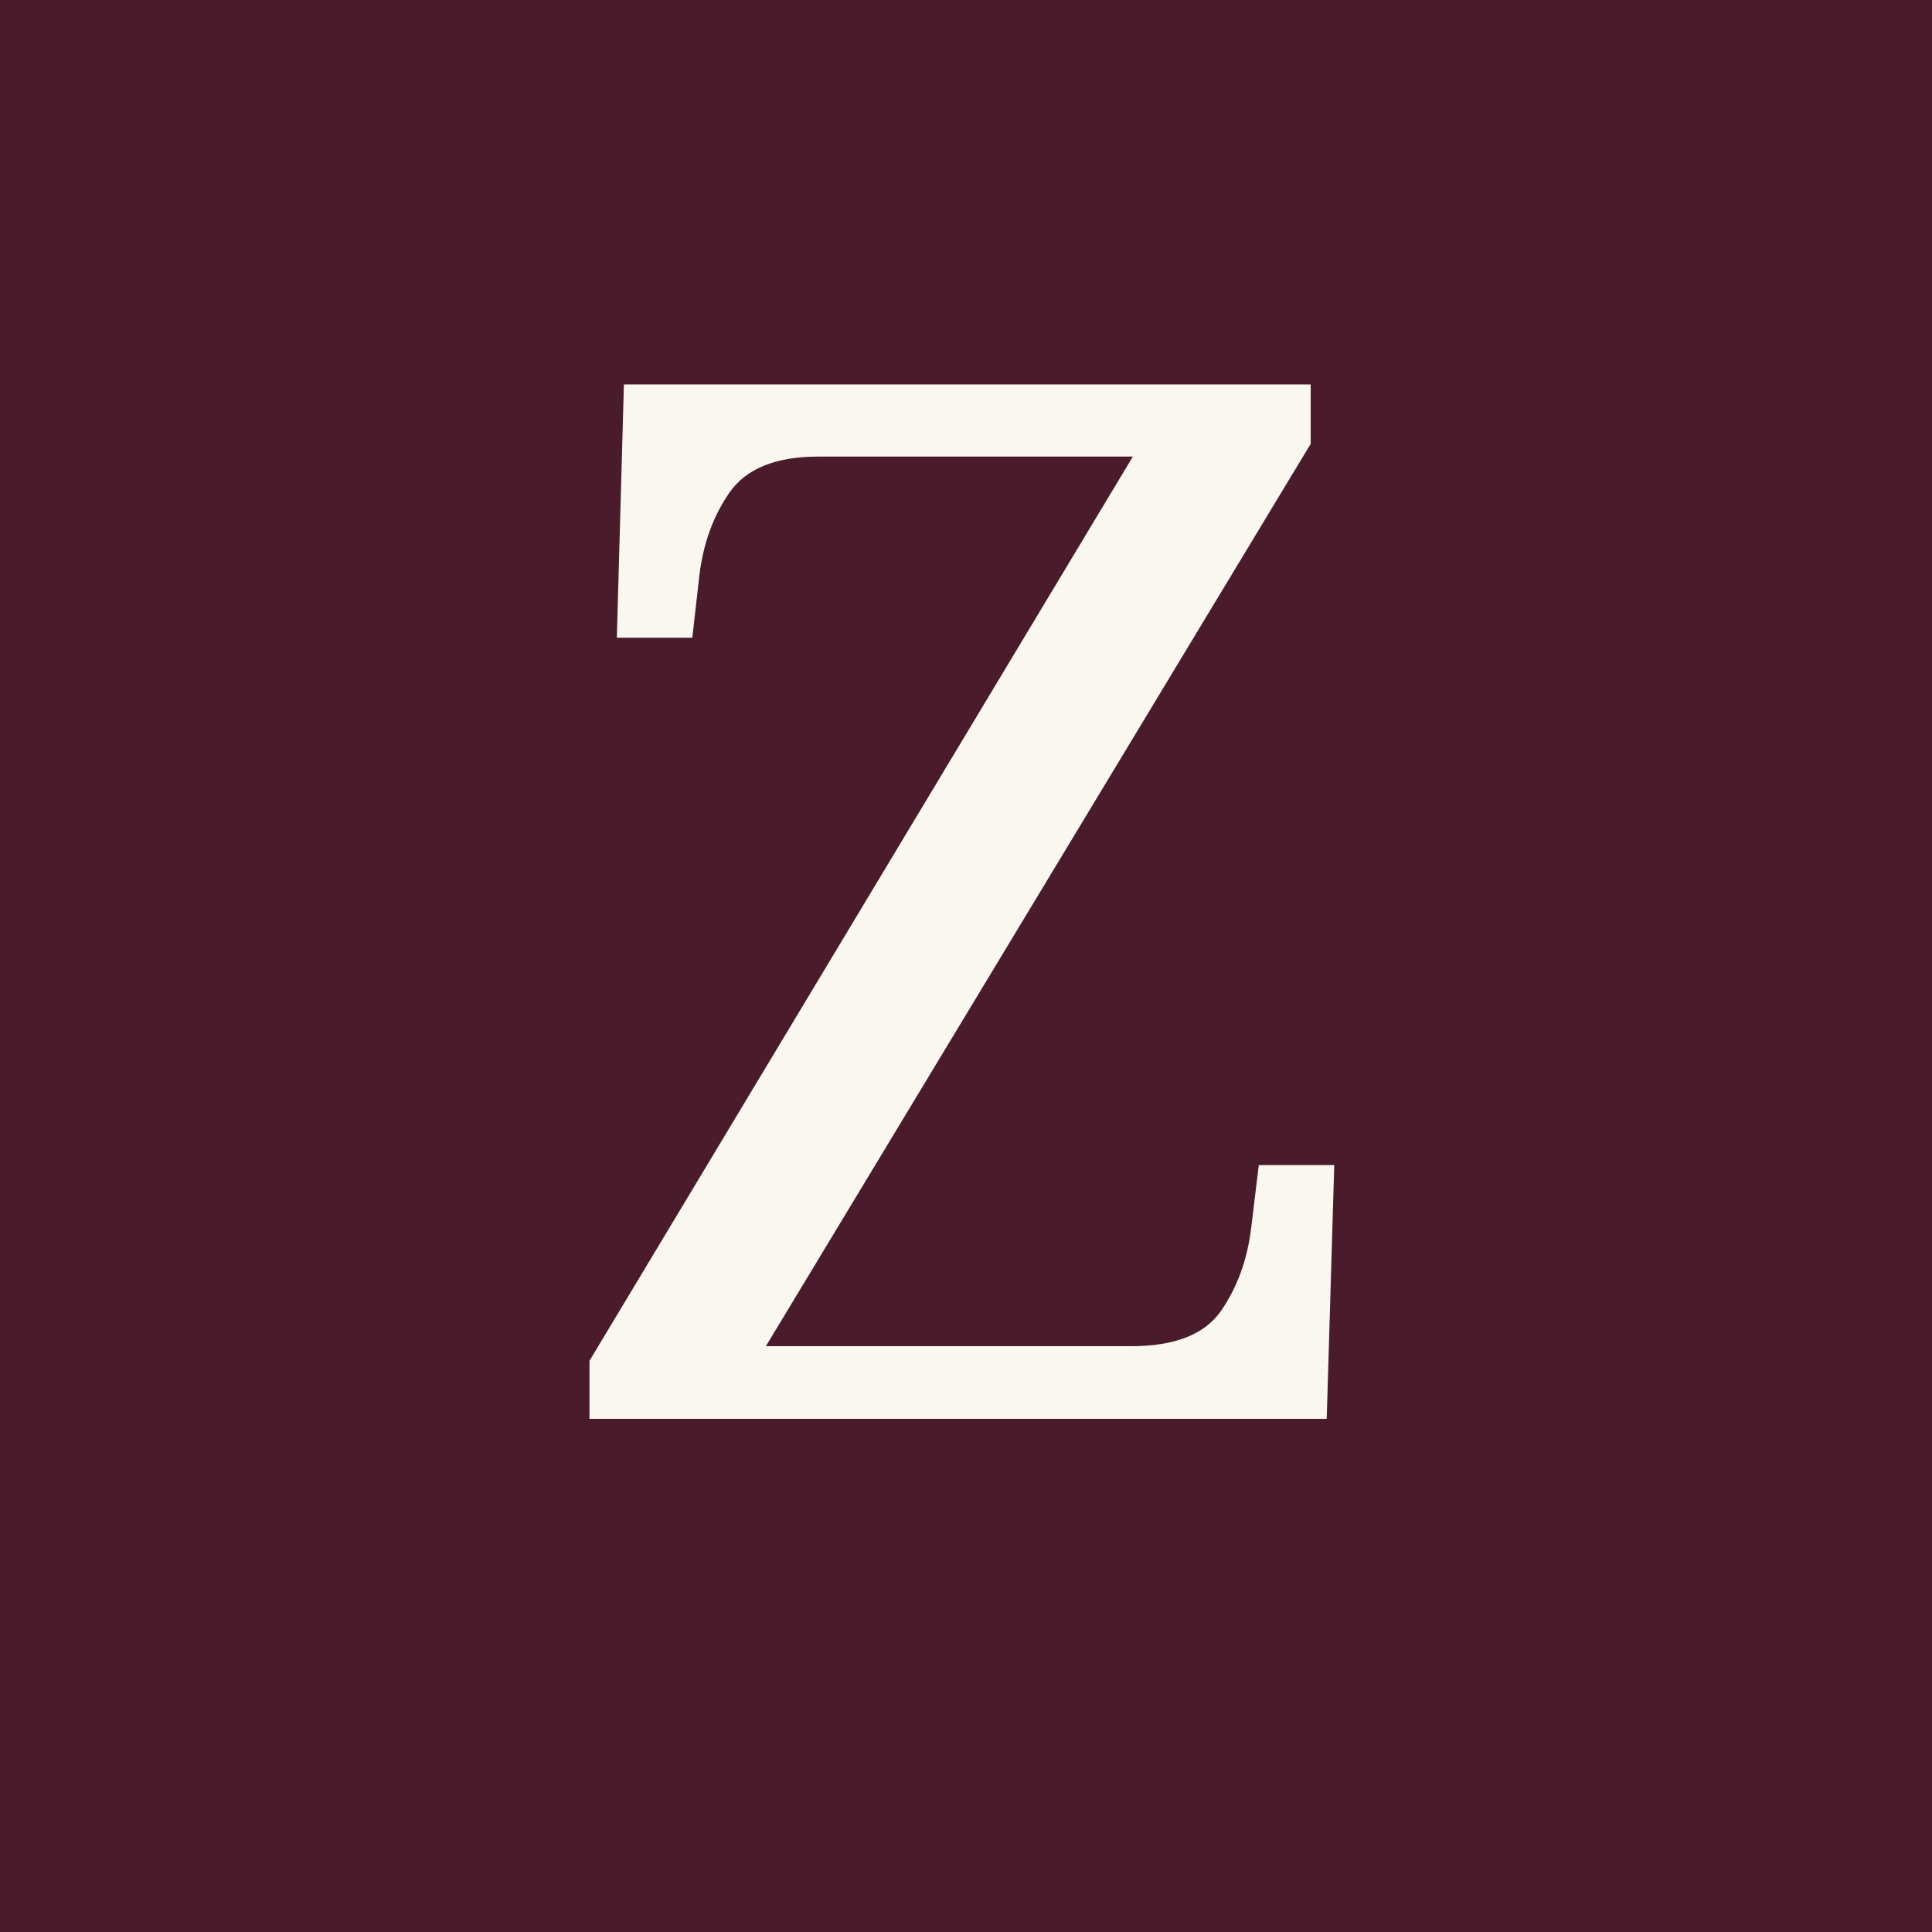
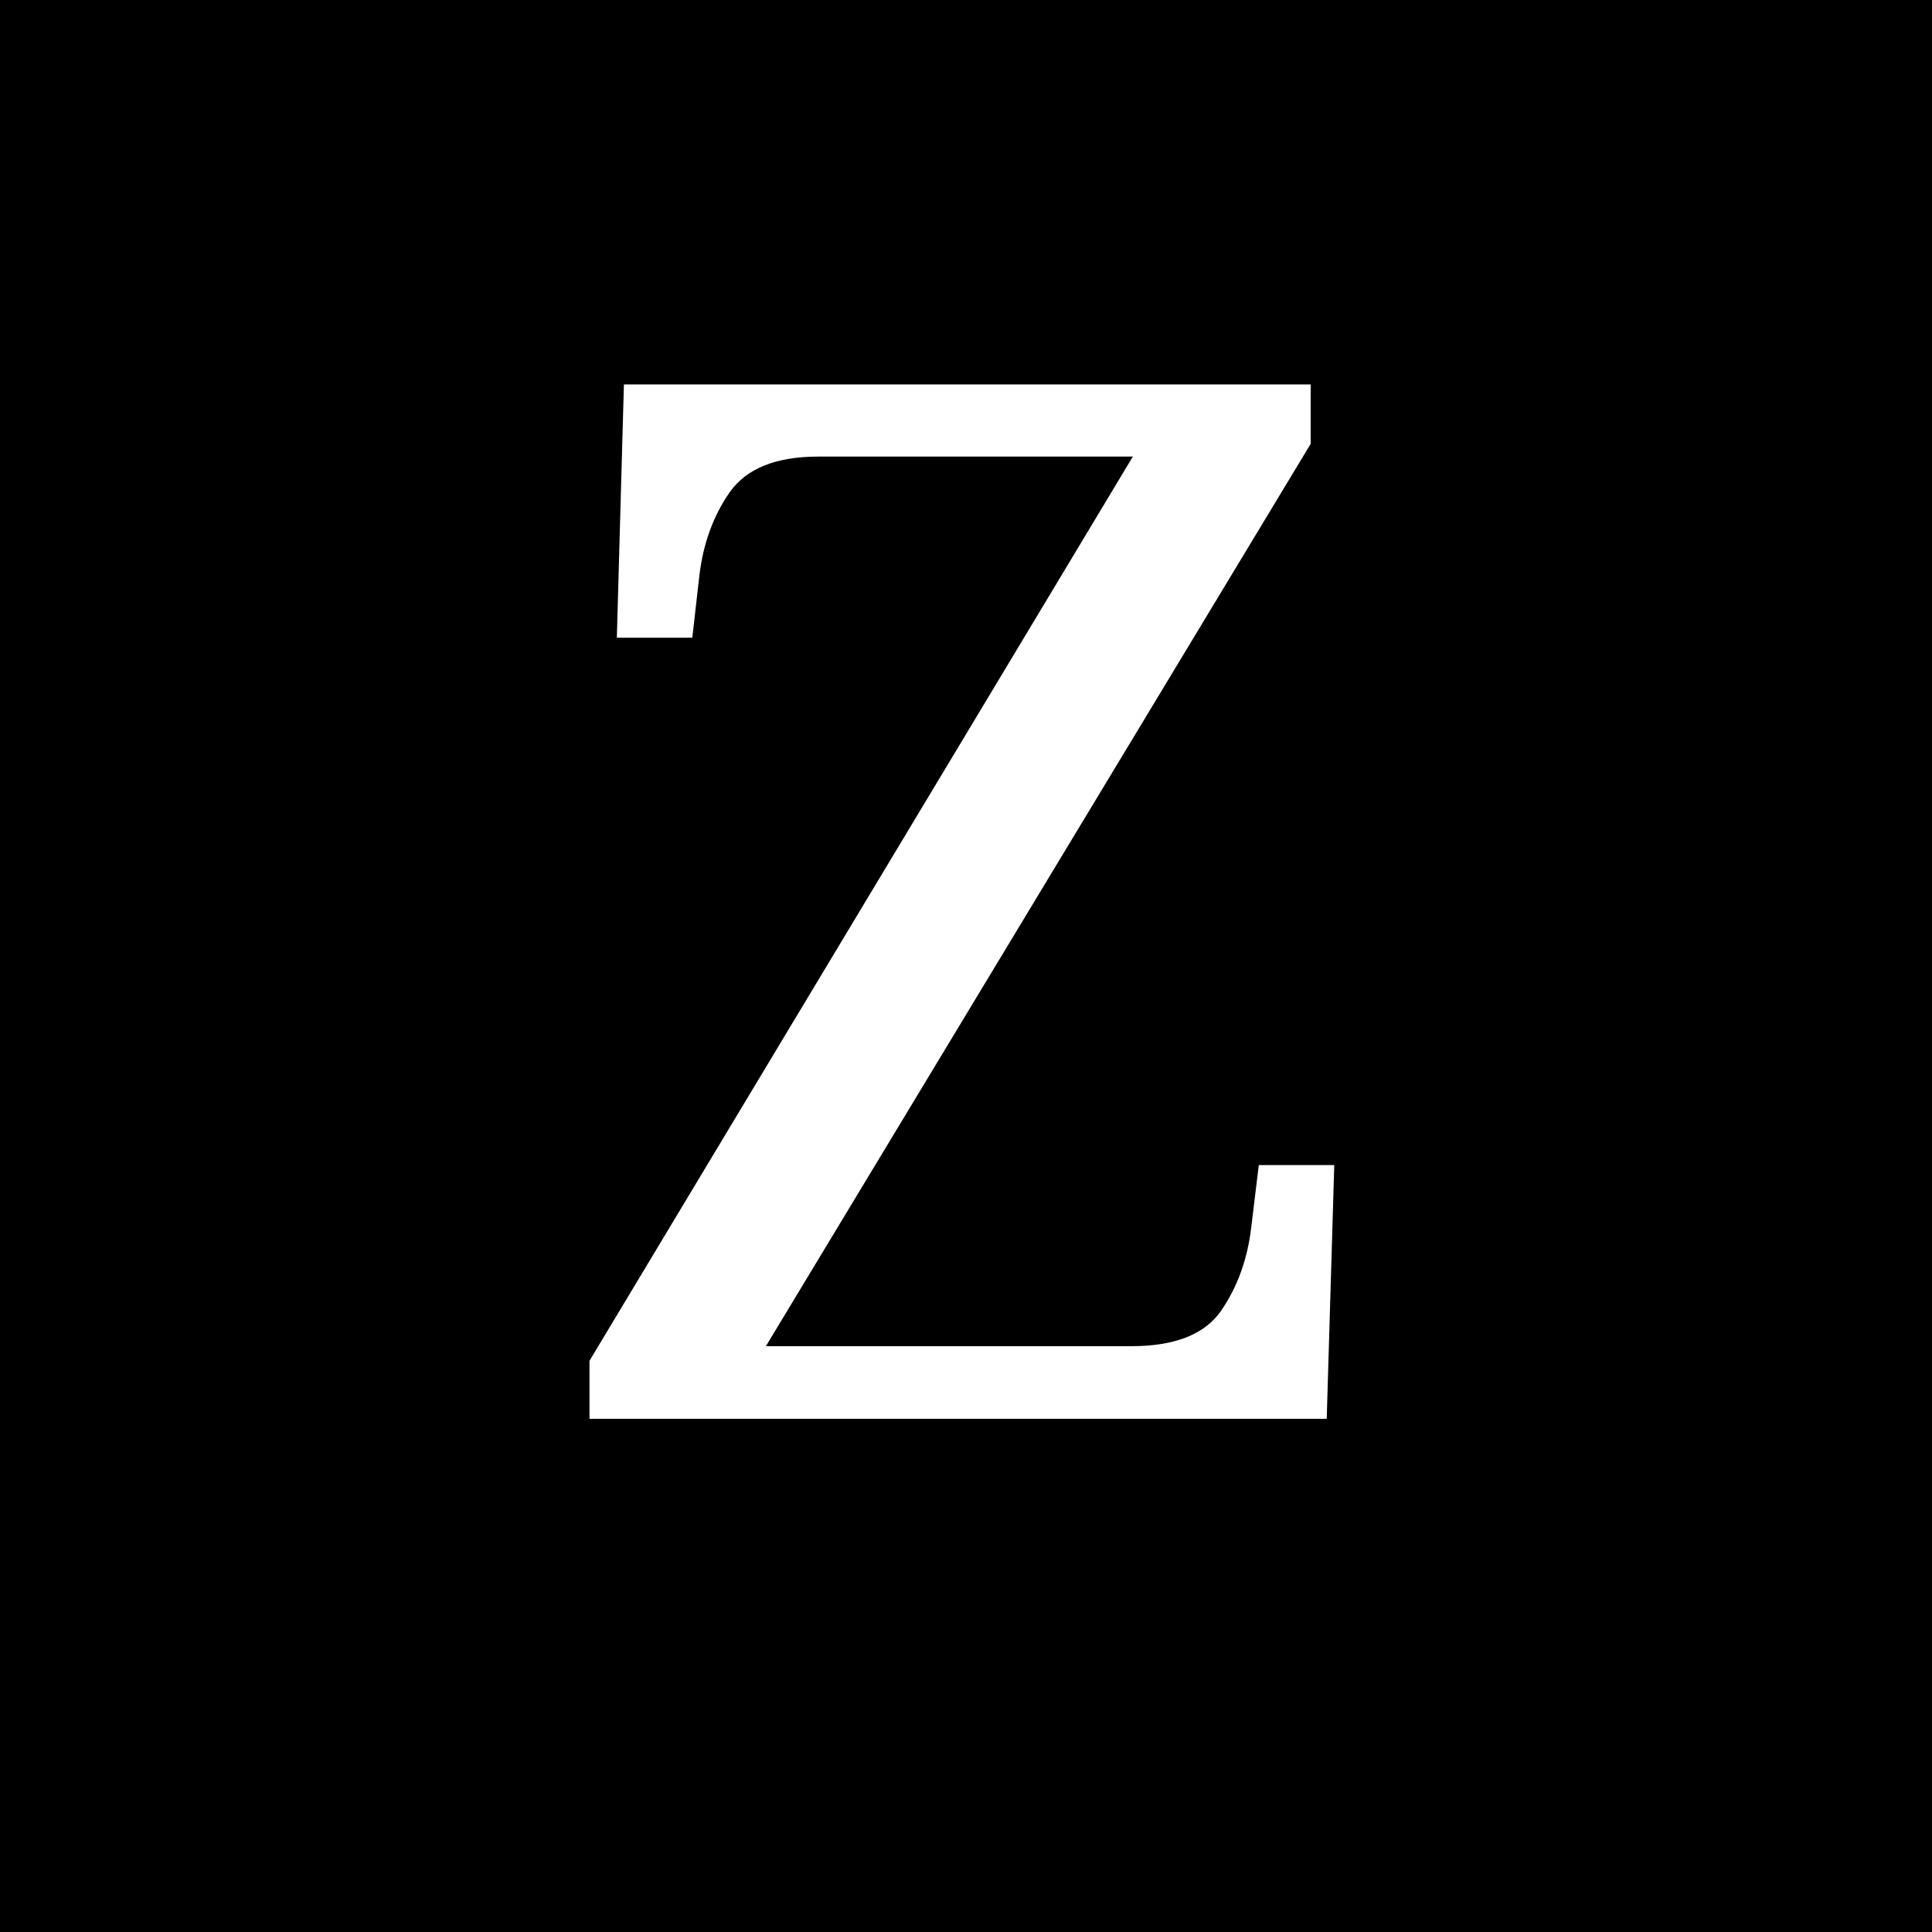
<svg xmlns="http://www.w3.org/2000/svg" viewBox="0 0 64 64">
-   <rect width="64" height="64" fill="#491b2b" />
-   <text x="32" y="47" fill="#faf7f1" text-anchor="middle" font-family="Georgia" font-size="48">Z</text>
+   <rect width="64" height="64" fill="#000" />
+   <text x="32" y="47" fill="#fff" text-anchor="middle" font-family="Georgia" font-size="48">Z</text>
</svg>
